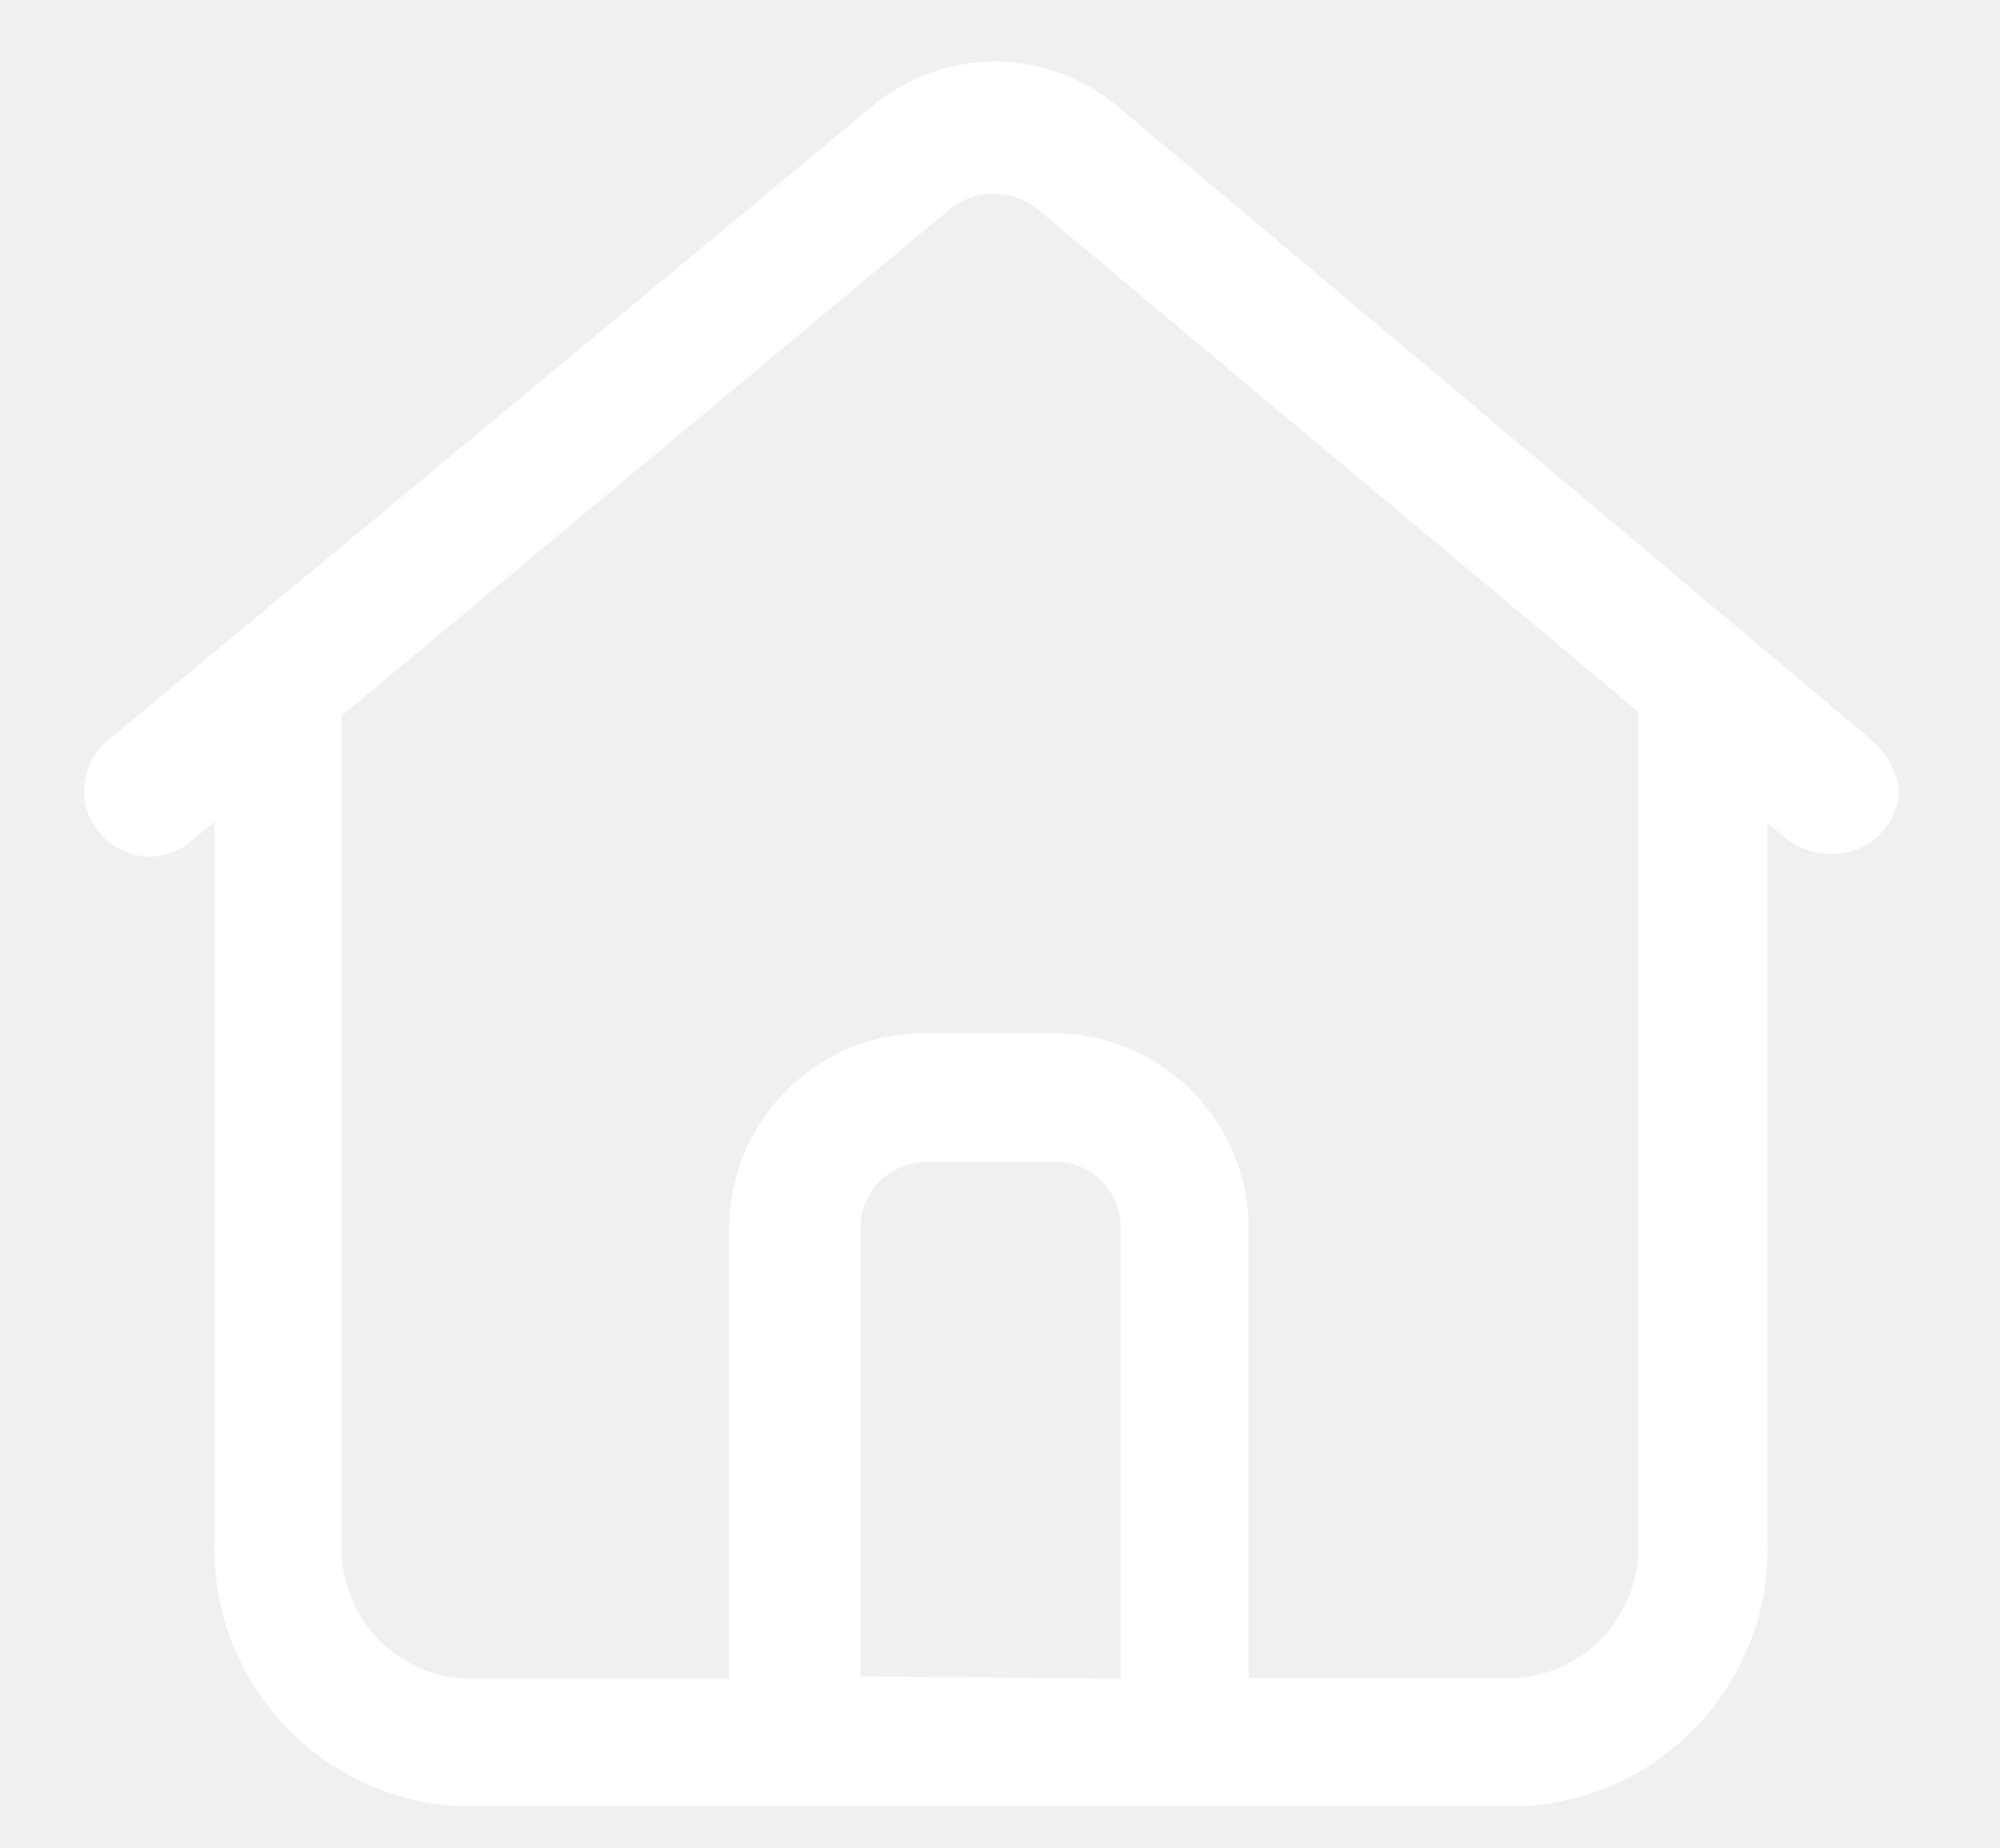
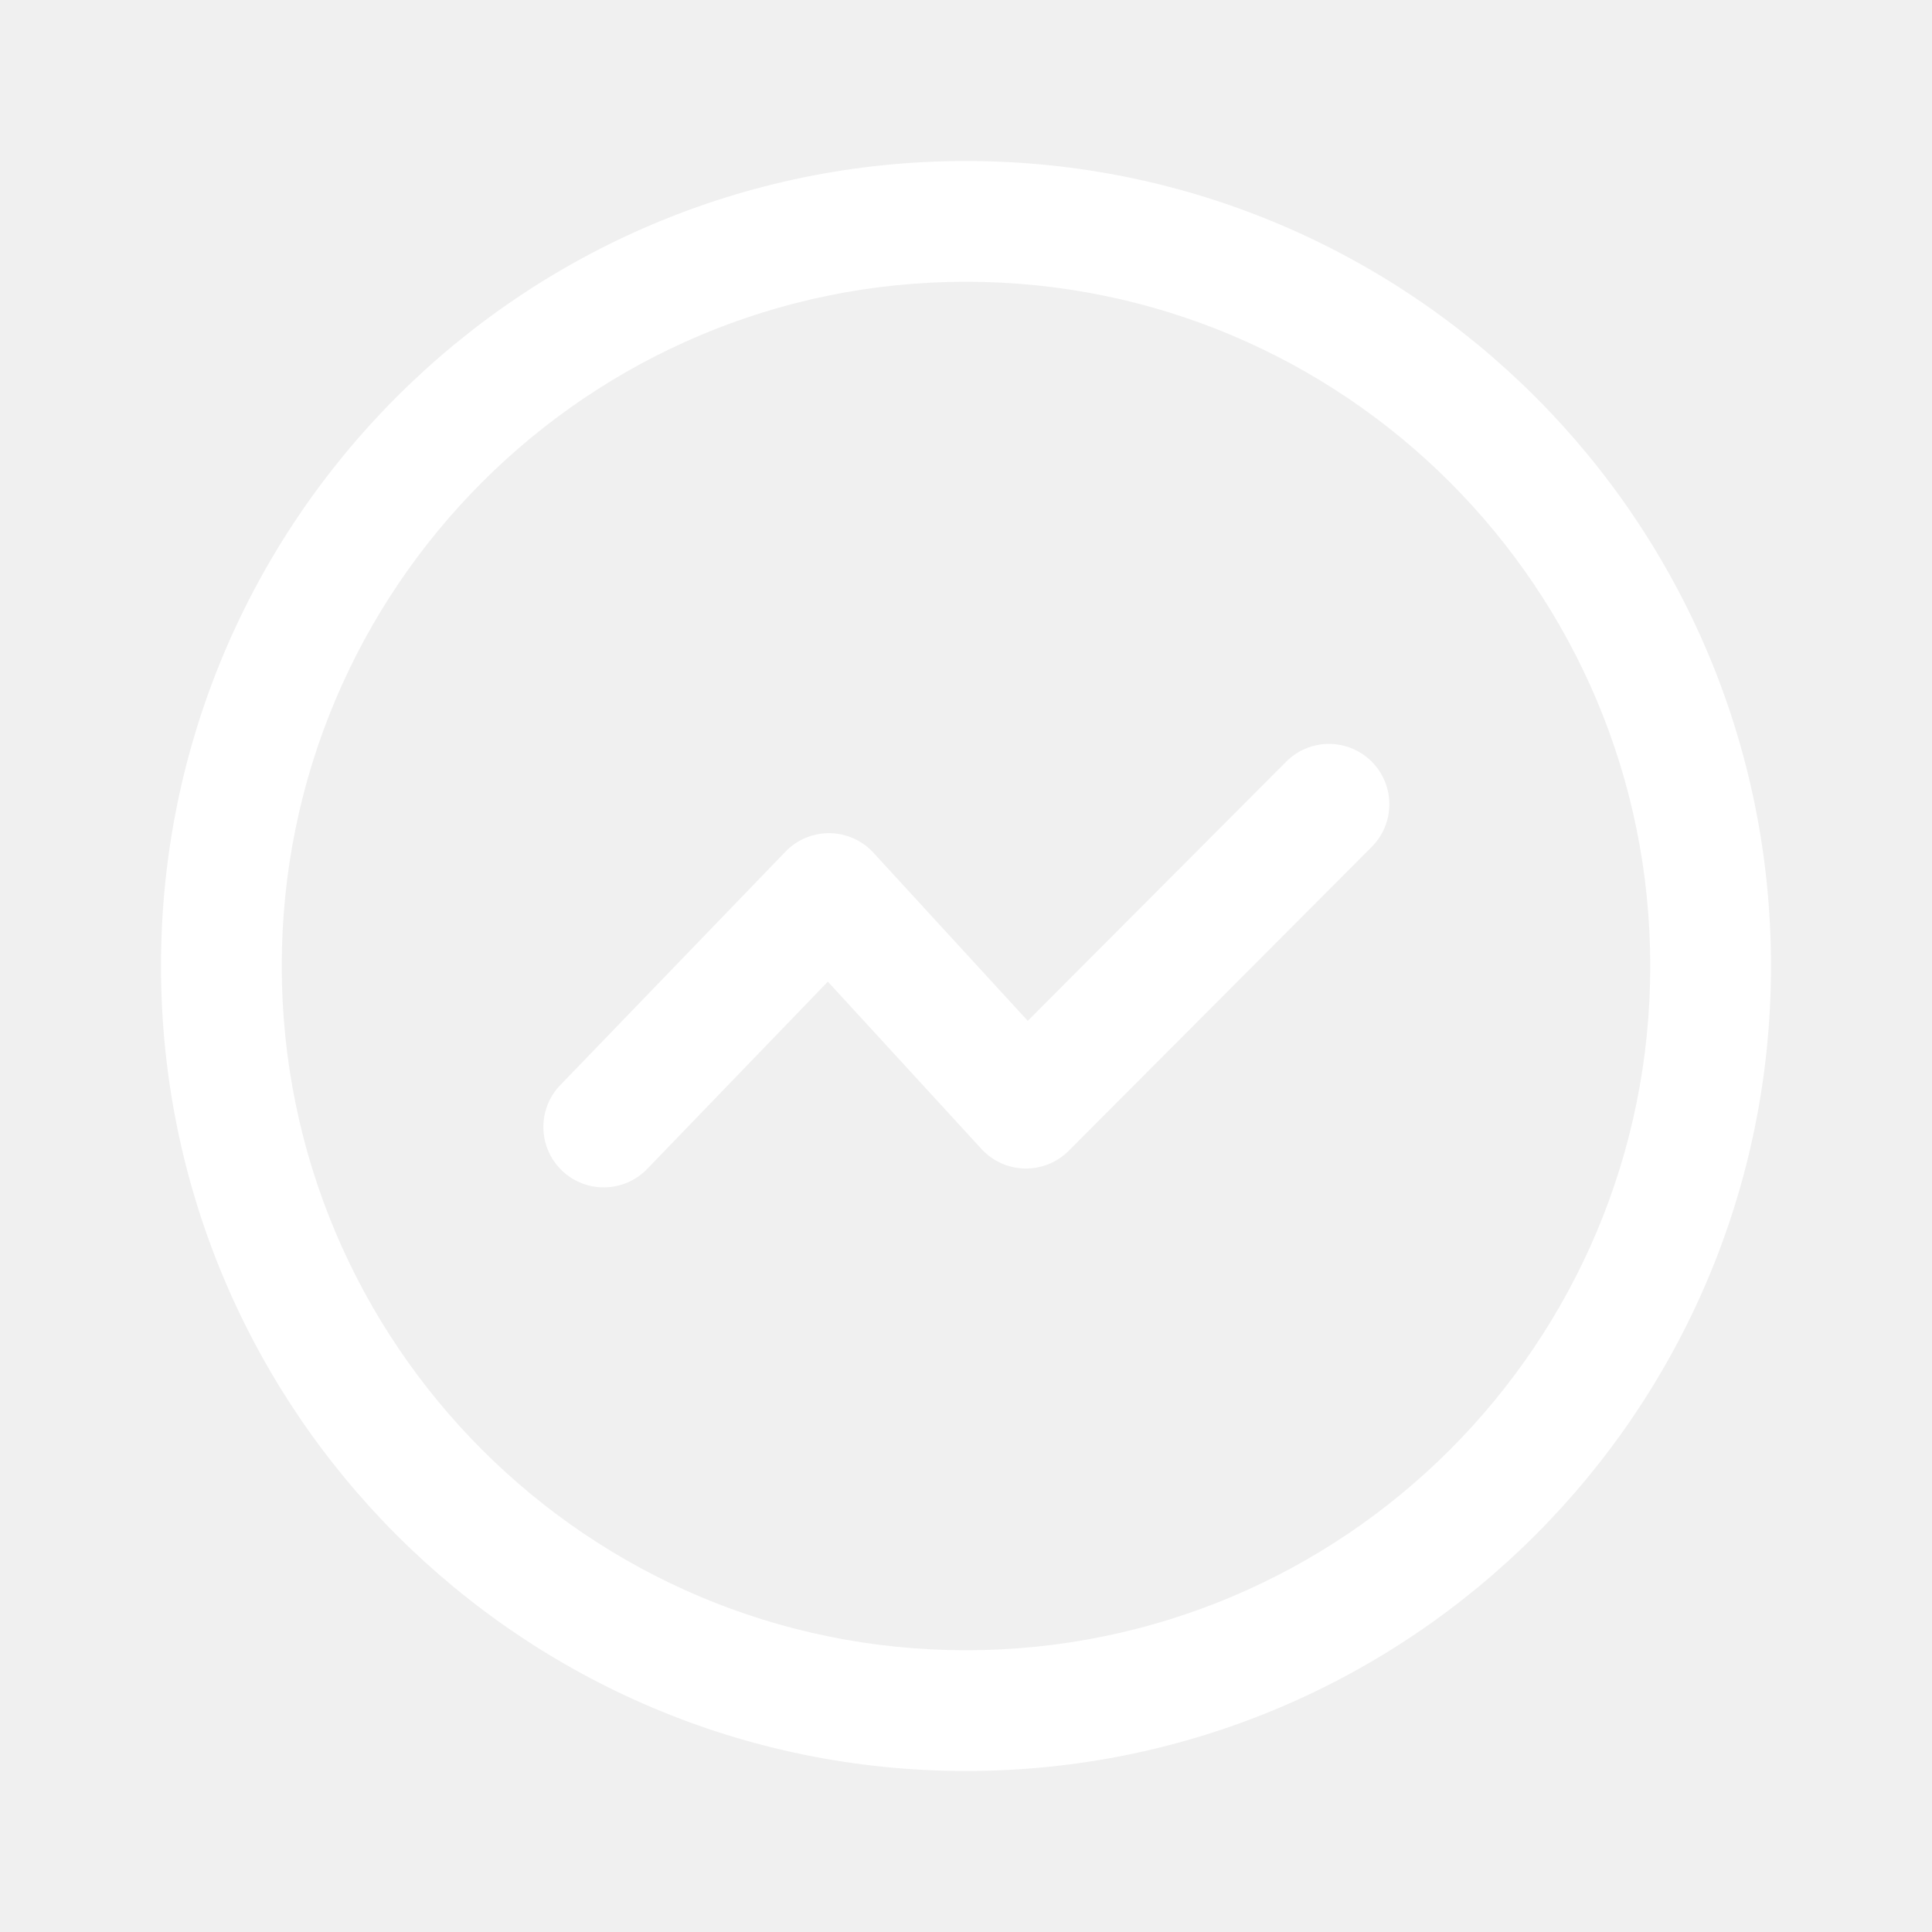
- <svg xmlns="http://www.w3.org/2000/svg" width="595.28" height="550">
-   <style type="text/css">.st0{fill:#FFFFFF;}</style>
-   <g>
-     <rect fill="none" id="canvas_background" height="552" width="597.28" y="-1" x="-1" />
-   </g>
-   <g>
-     <path stroke="null" d="m557.095,220.323l-223.9,-188.201c-21.316,-18.37 -52.856,-18.37 -74.171,0l-226.846,188.201c-8.318,6.932 -9.531,19.236 -2.599,27.554c3.639,4.332 9.011,6.932 14.73,7.105c4.679,0 9.185,-1.733 12.651,-4.679l6.932,-5.719l0,214.022c-1.386,42.111 31.713,77.464 73.825,79.024l314.361,0c42.285,-1.56 75.211,-36.739 73.998,-79.024l0,-213.676l5.719,4.679c3.986,3.119 8.838,4.679 13.864,4.506c10.744,0 19.409,-8.665 19.583,-19.409c-1.04,-5.546 -3.813,-10.571 -8.145,-14.384zm-301.017,278.662l0,-133.786c0.173,-10.744 8.838,-19.236 19.583,-19.409l38.472,0c10.744,0 19.409,8.665 19.409,19.409l0,134.479l-77.464,-0.693zm231.525,-40.032c0.866,21.316 -15.423,39.338 -36.739,40.552l-79.197,0l0,-134.305c-0.347,-31.887 -26.168,-57.535 -58.055,-57.708l-38.472,0c-31.887,0 -57.881,25.821 -58.055,57.708l0,134.479l-78.677,0c-21.316,-1.213 -37.606,-19.236 -36.739,-40.552l0,-246.082l181.442,-151.115c7.452,-5.719 17.85,-5.719 25.301,0l179.189,149.902l0,247.122l0,0z" class="st0" id="路径_4736" />
-   </g>
+ <svg xmlns="http://www.w3.org/2000/svg" t="1639838029883" class="icon" viewBox="0 0 1024 1024" version="1.1" p-id="2141" width="200" height="200">
+   <path d="M512 938.667C276.363 938.667 85.333 747.637 85.333 512S276.363 85.333 512 85.333s426.667 191.029 426.667 426.667-191.029 426.667-426.667 426.667z m0-64c200.299 0 362.667-162.368 362.667-362.667S712.299 149.333 512 149.333 149.333 311.701 149.333 512s162.368 362.667 362.667 362.667z m8.213-265.675l-81.429-88.704-95.755 99.264a32 32 0 1 1-46.059-44.437l119.36-123.733a32 32 0 0 1 46.613 0.576l81.792 89.109 136.608-136.992a32 32 0 1 1 45.312 45.184l-160.213 160.683a32 32 0 0 1-46.24-0.96z" p-id="2142" fill="#ffffff" />
</svg>
